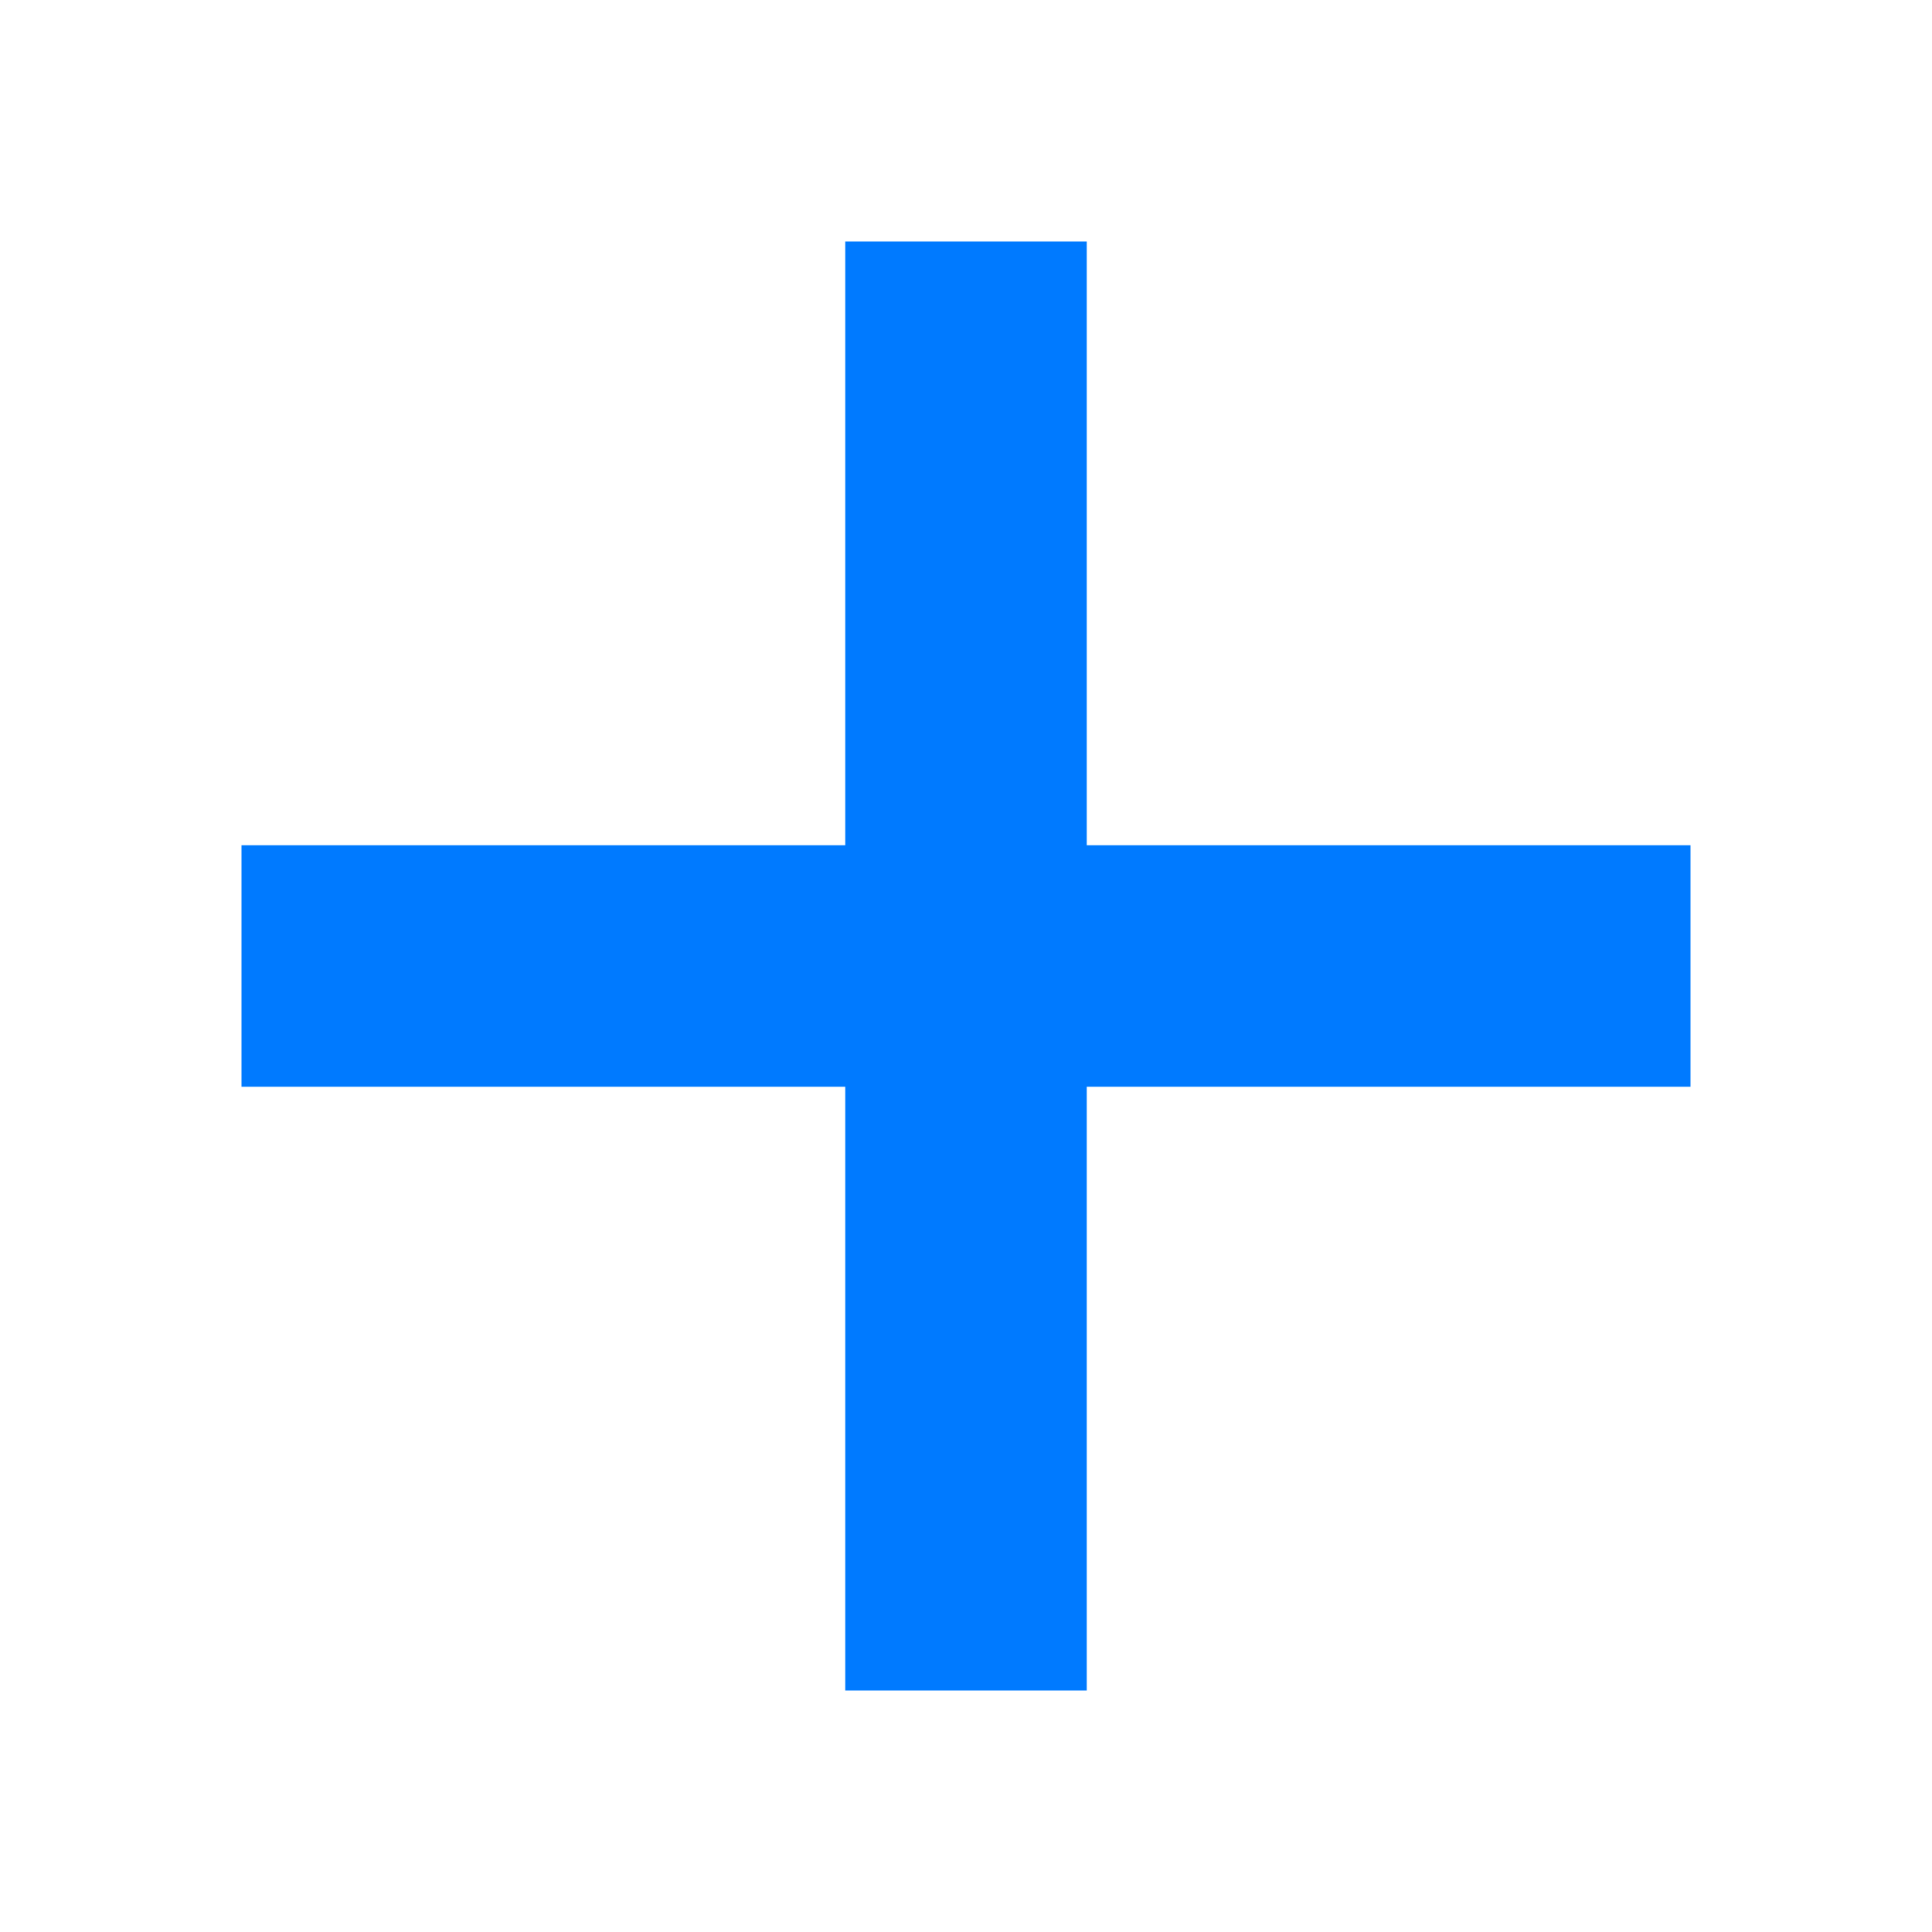
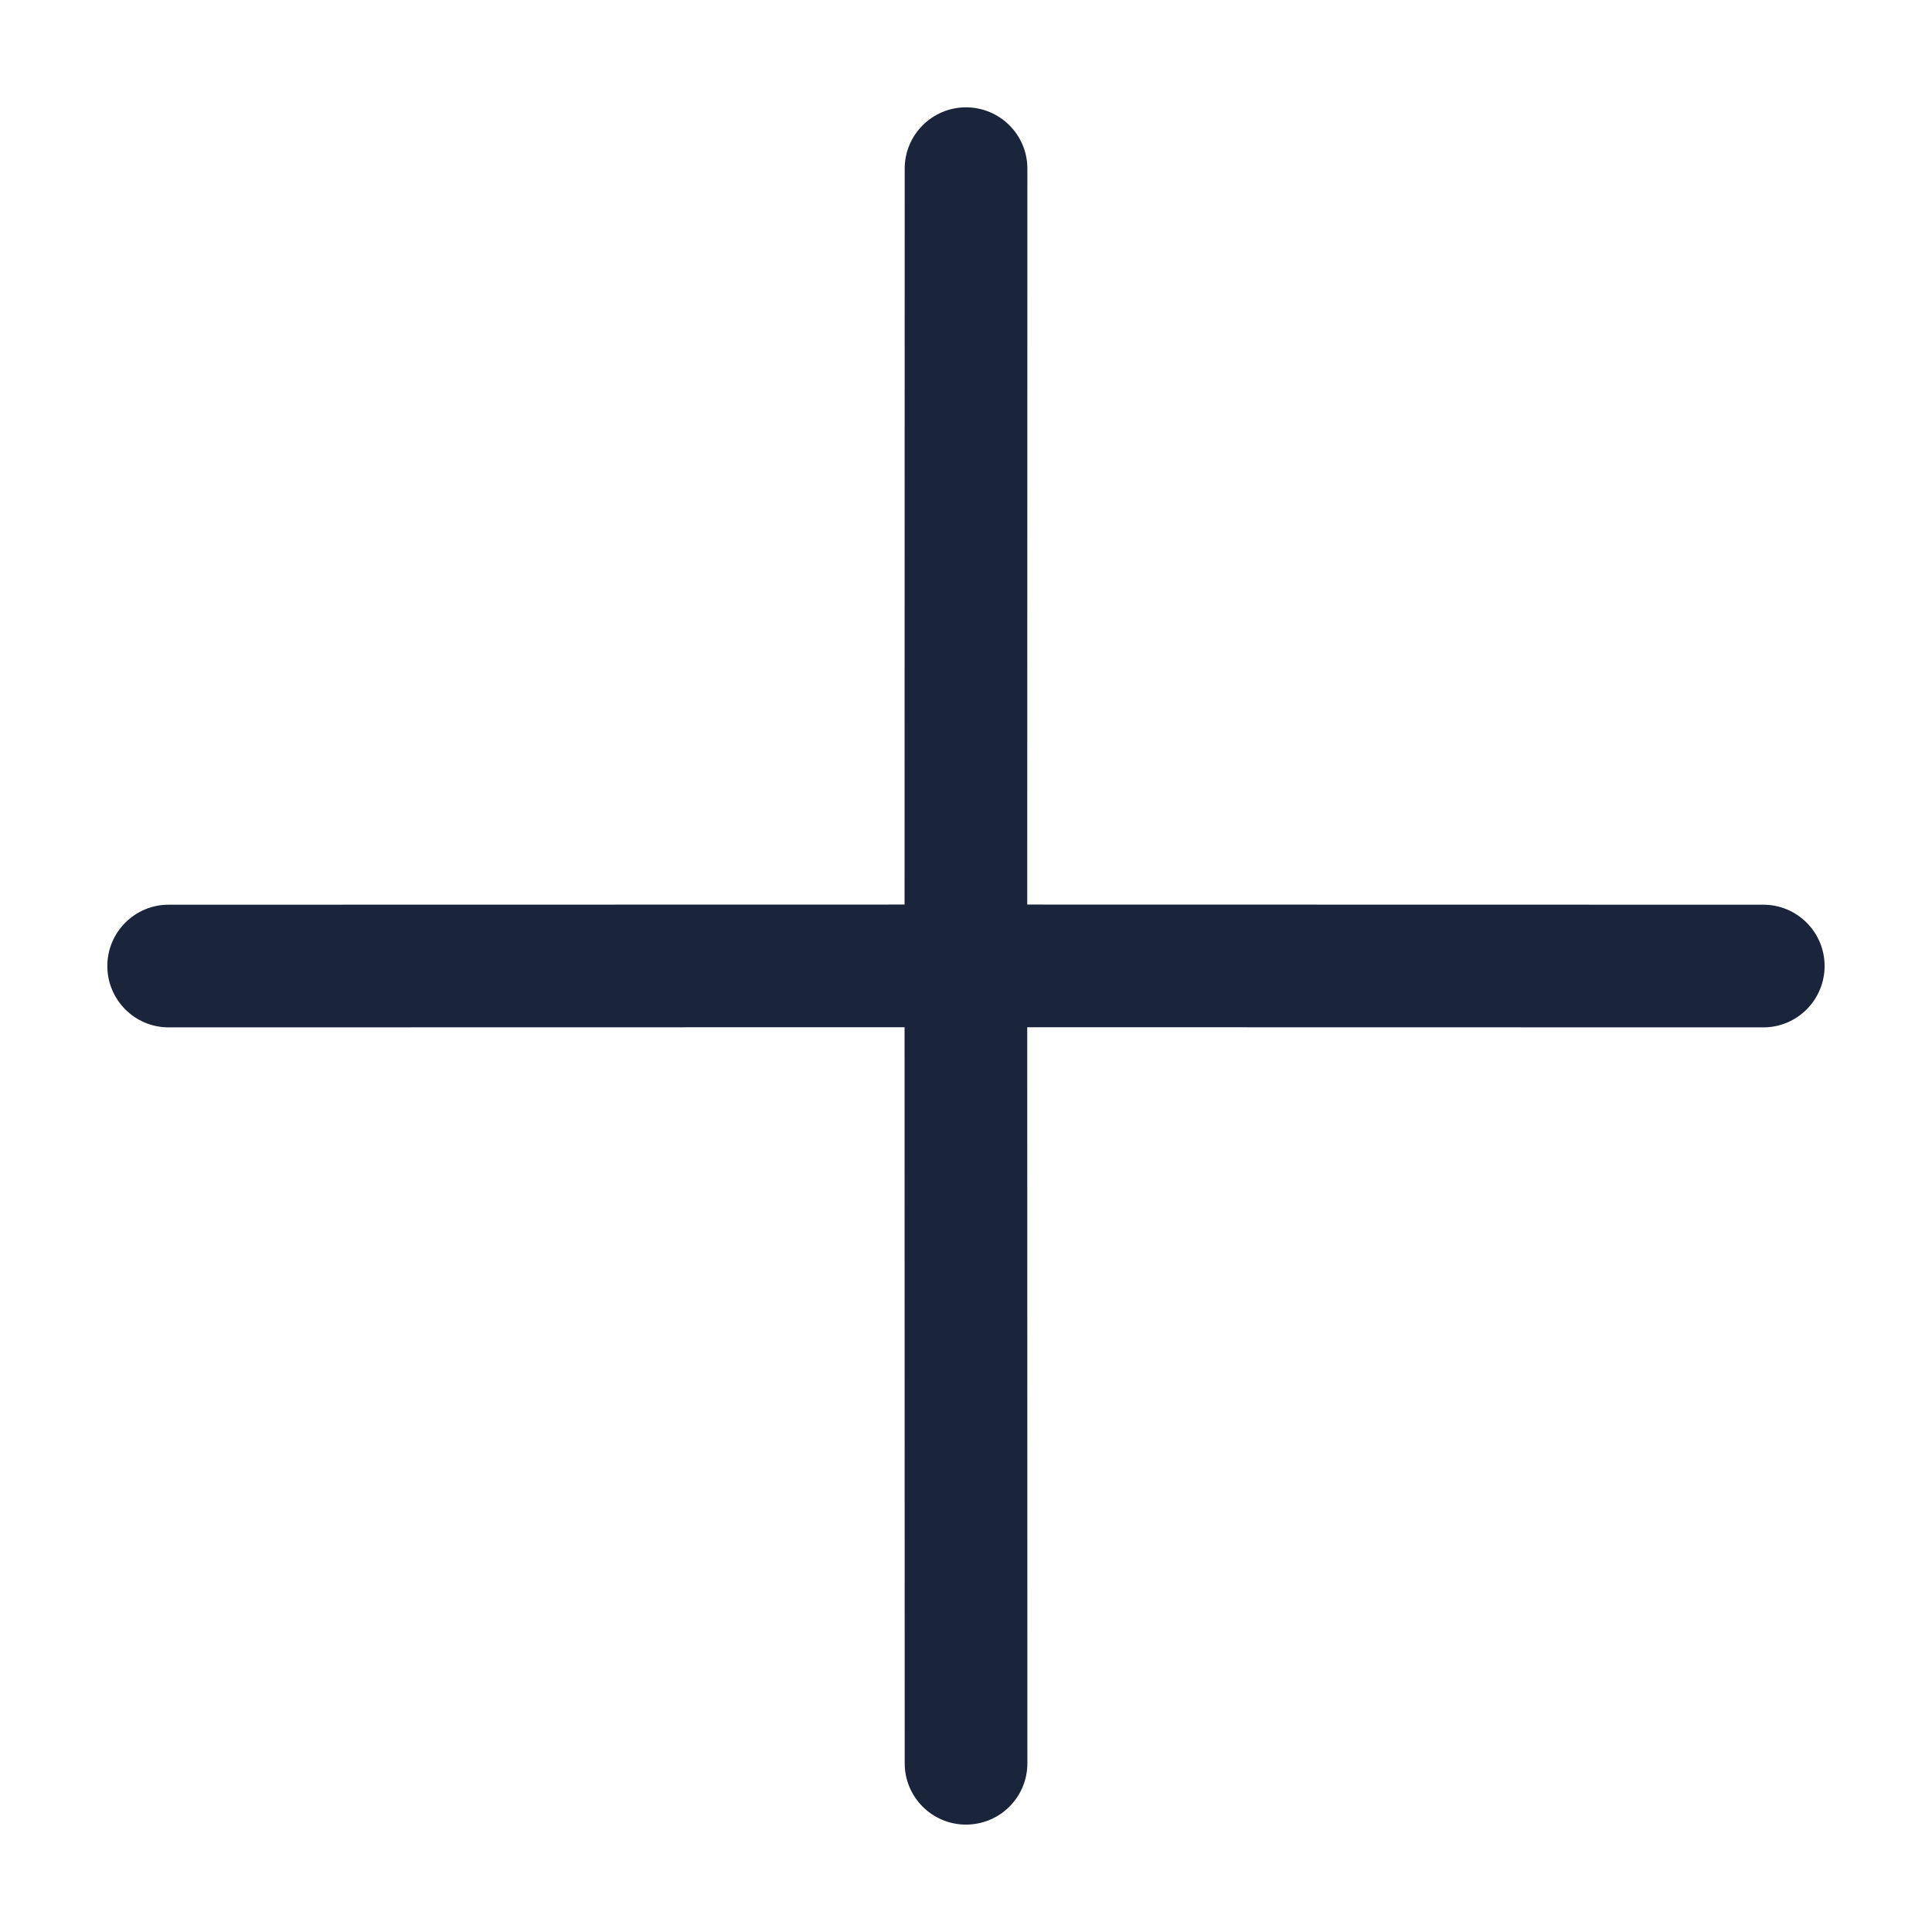
- <svg xmlns="http://www.w3.org/2000/svg" t="1631169845050" class="icon" viewBox="0 0 1024 1024" version="1.1" p-id="8229" width="16" height="16">
-   <defs>
-     <style type="text/css" />
-   </defs>
-   <path d="M0 0h1024v1024H0z" fill="#007aff" fill-opacity="0" p-id="8230" />
-   <path d="M576 128v320h320v128H576v320H448V576H128V448h320V128h128z" fill="#007aff" p-id="8231" />
+ <svg xmlns="http://www.w3.org/2000/svg" width="14px" height="14px" viewBox="0 0 14 14" version="1.1">
+   <g id="----2.2数字输入框-✅" stroke="none" stroke-width="1" fill="none" fill-rule="evenodd">
+     <g id="数字输入框" transform="translate(-702, -350)" fill="#1A253B" fill-rule="nonzero">
+       <g id="编组-3" transform="translate(631, 324)">
+         <g id="步进器-/-基础样式-/-编辑中状态" transform="translate(0, 19)">
+           <g id="加" transform="translate(64, 0)">
+             <g id="加-2" transform="translate(7.777778, 7.777778)">
+               <path d="M6.222,0 C6.468,-4.50902501e-17 6.667,0.199 6.667,0.444 L6.666,5.777 L12,5.778 C12.245,5.778 12.444,5.977 12.444,6.222 C12.444,6.468 12.245,6.667 12,6.667 L6.666,6.666 L6.667,12 C6.667,12.245 6.468,12.444 6.222,12.444 C5.977,12.444 5.778,12.245 5.778,12 L5.777,6.666 L0.444,6.667 C0.199,6.667 3.00601667e-17,6.468 0,6.222 C-3.00601667e-17,5.977 0.199,5.778 0.444,5.778 L5.777,5.777 L5.778,0.444 C5.778,0.199 5.977,4.50902501e-17 6.222,0 Z" id="加" />
+             </g>
+           </g>
+         </g>
+       </g>
+     </g>
+   </g>
</svg>
